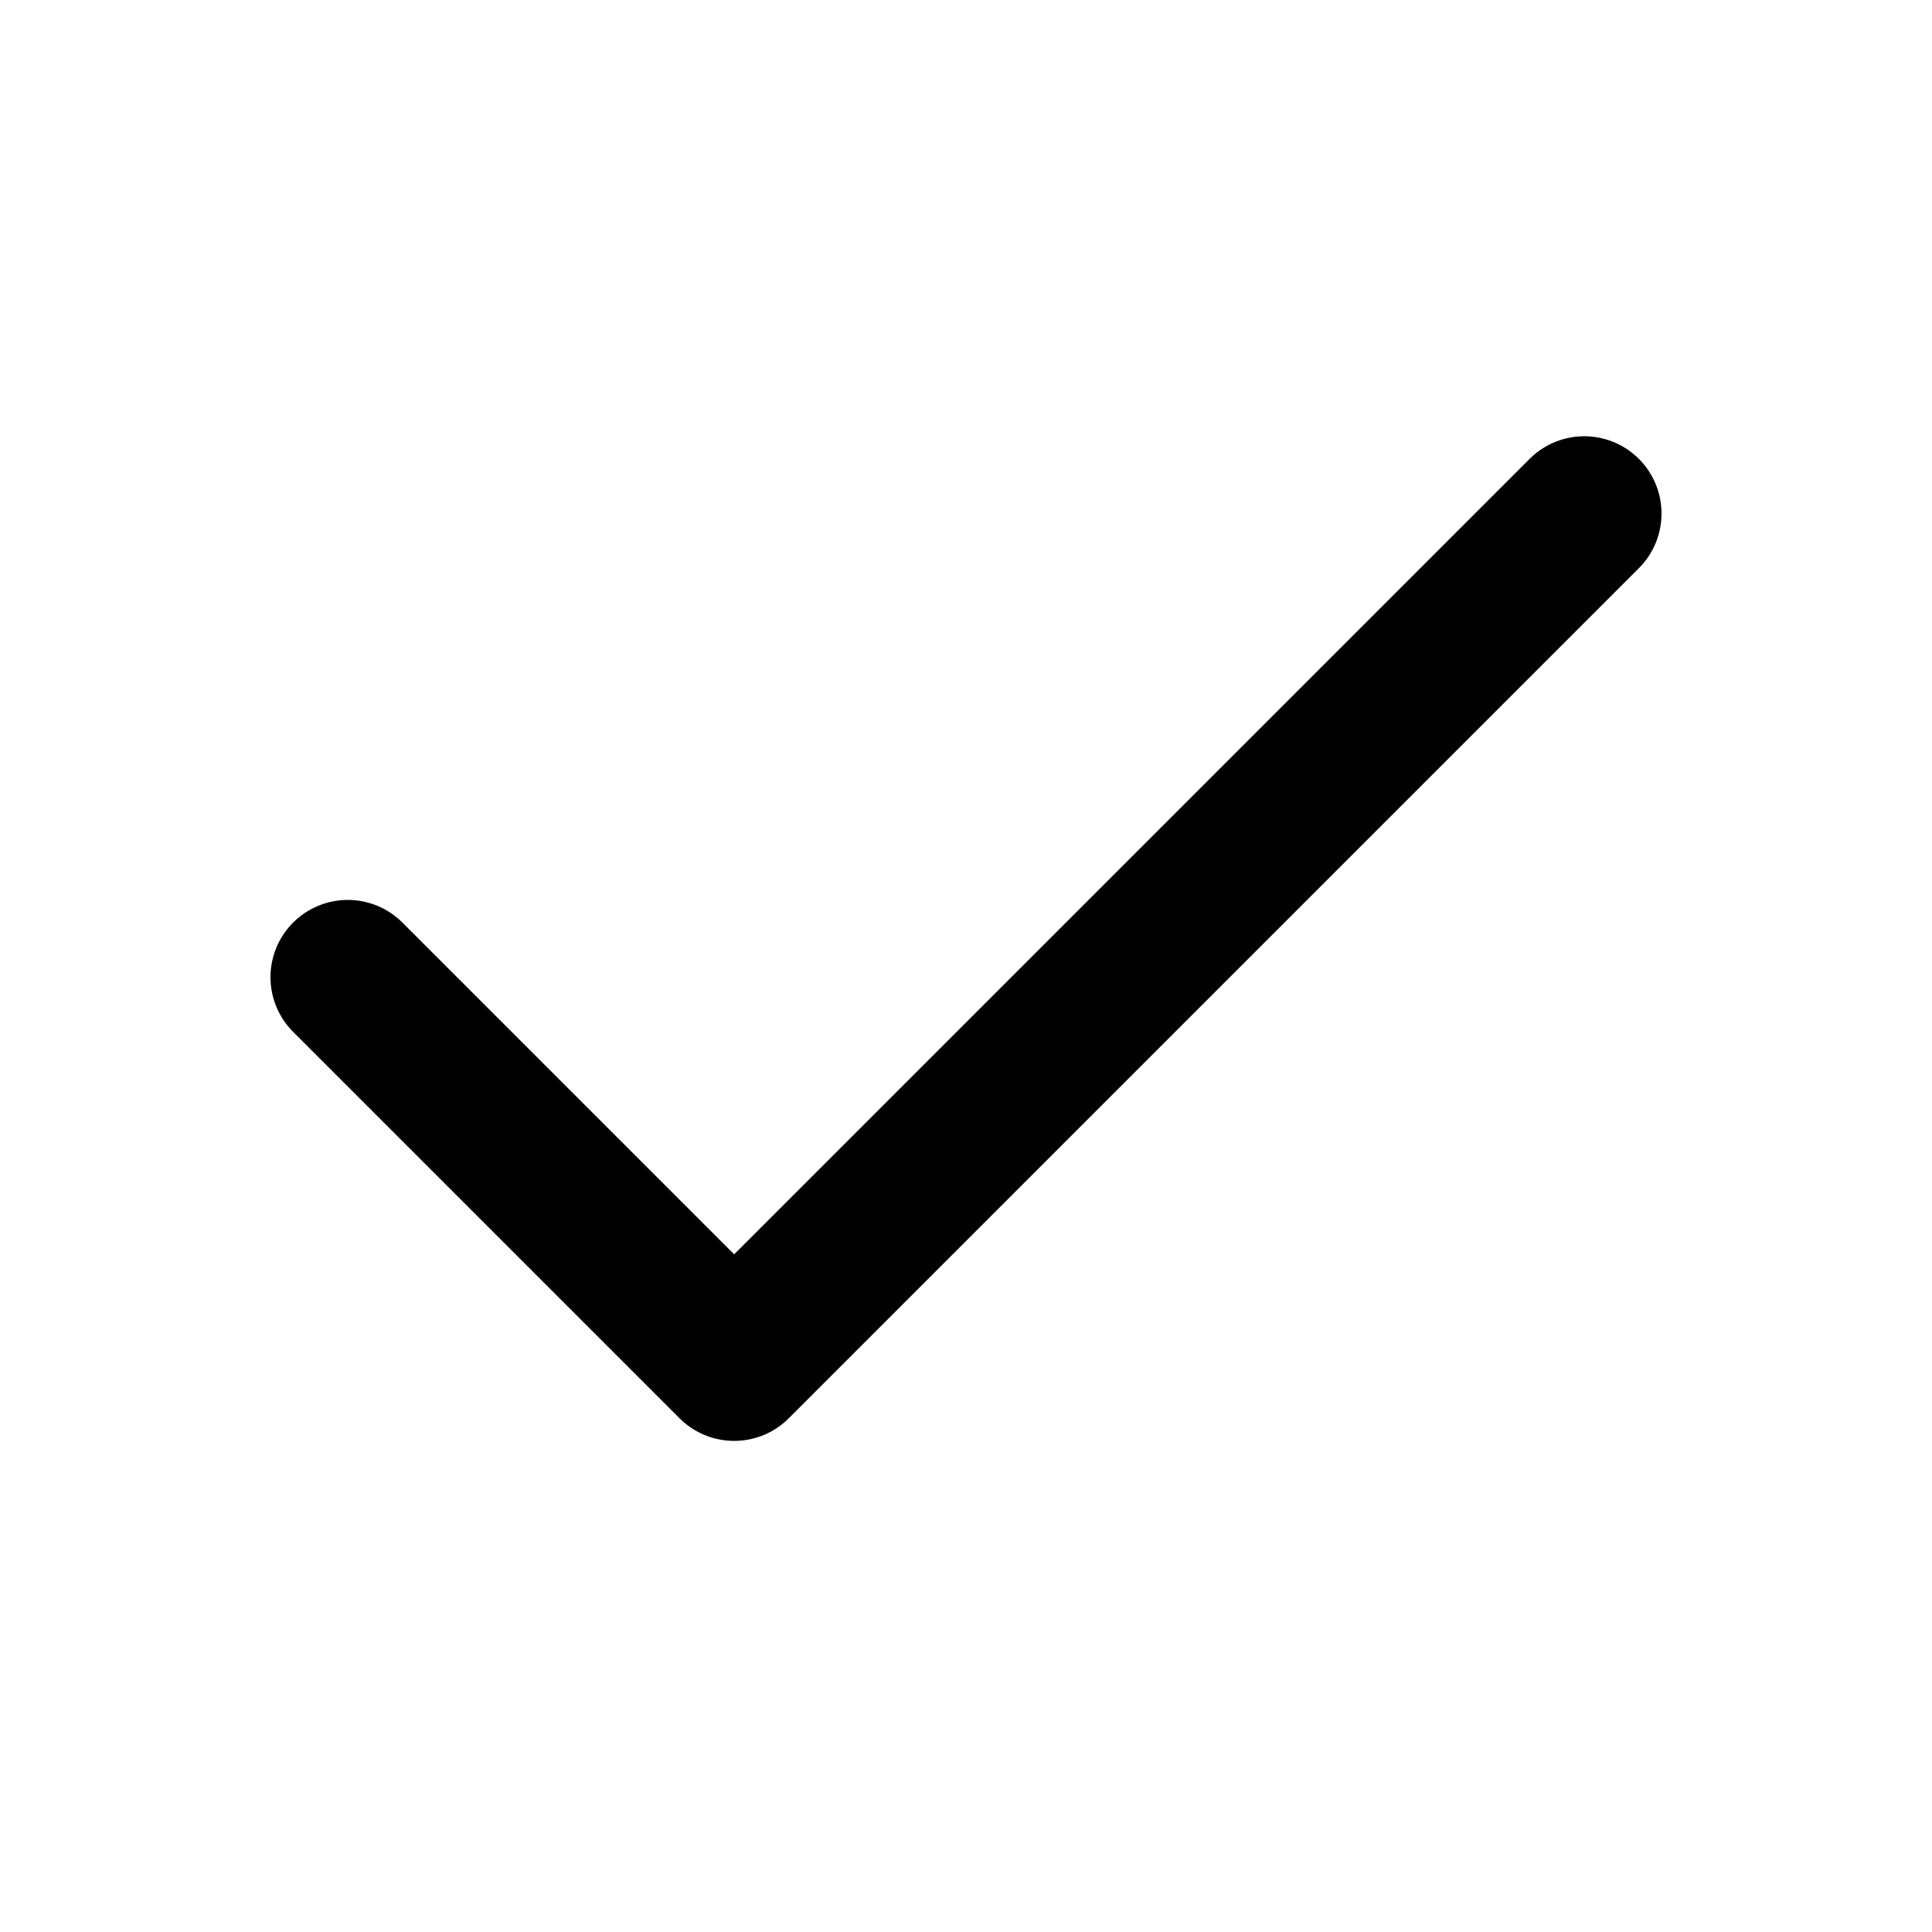
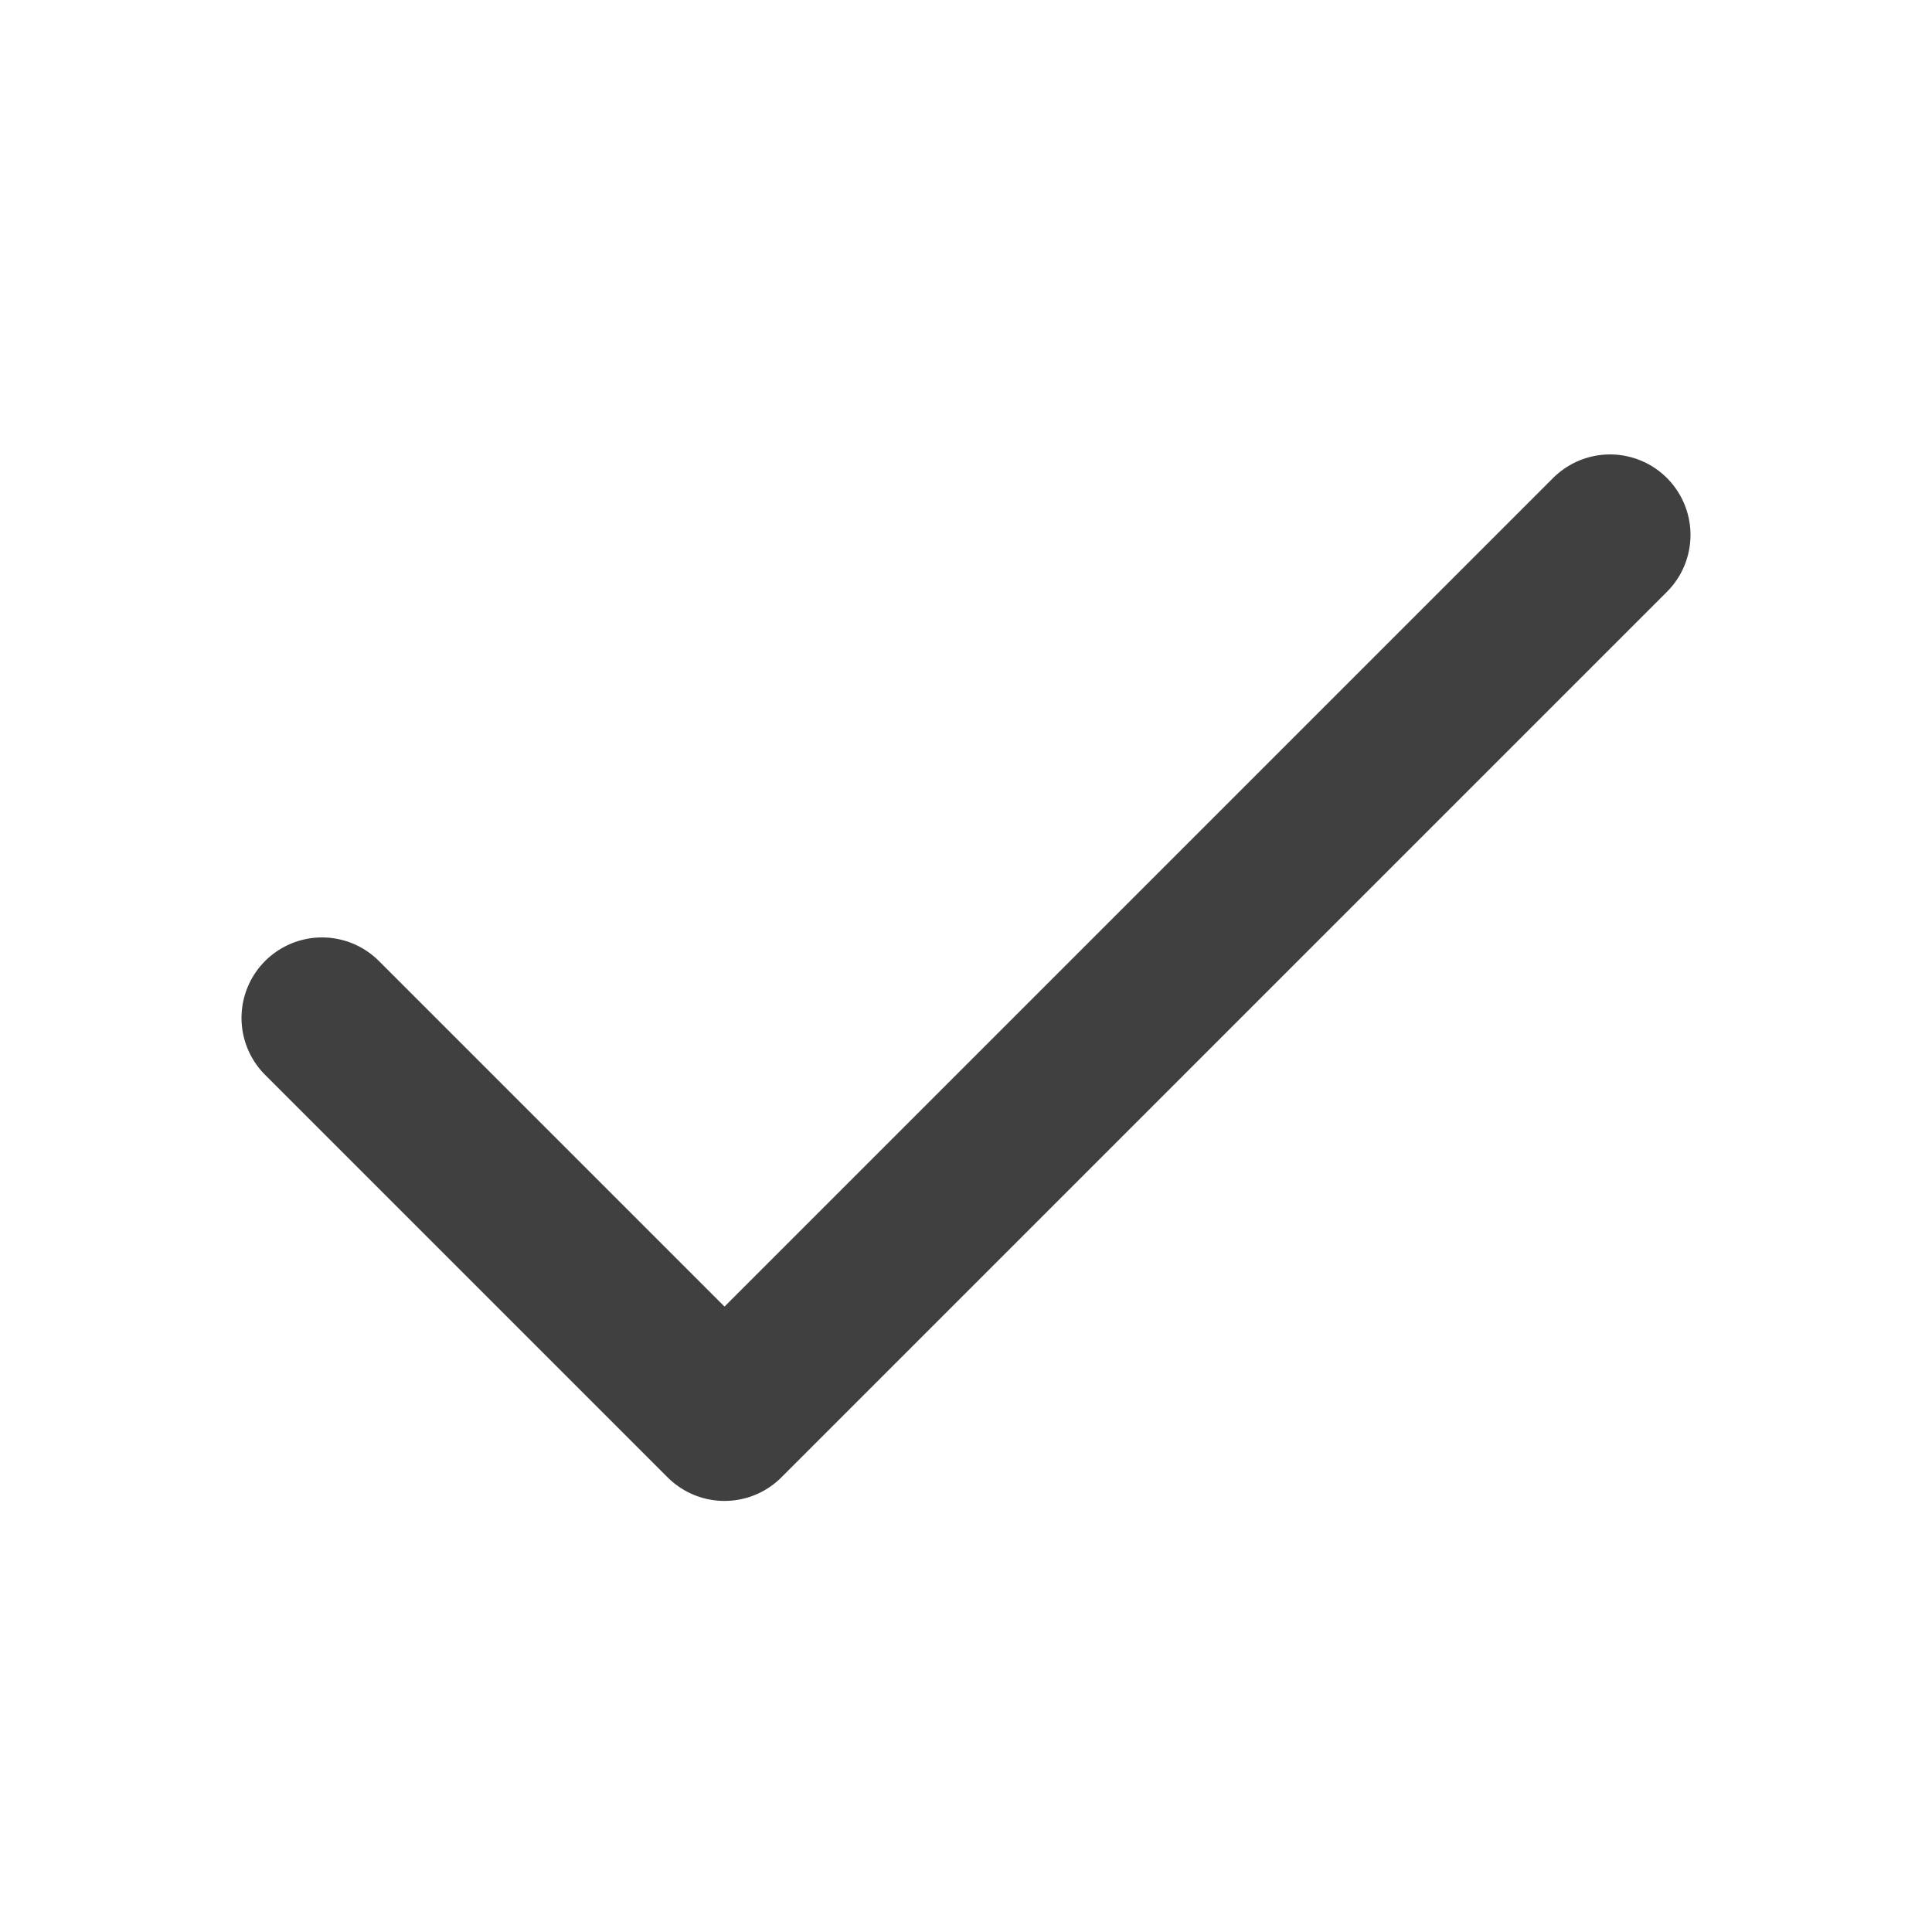
- <svg xmlns="http://www.w3.org/2000/svg" width="25" height="25" viewBox="0 0 24 25" fill="none">
-   <path d="M20 6.645L9 17.645L4 12.645" stroke="black" stroke-width="2" stroke-linecap="round" stroke-linejoin="round" />
+ <svg xmlns="http://www.w3.org/2000/svg" width="24" height="24" viewBox="0 0 24 24" fill="none">
+   <path d="M20 6.645L9 17.645L4 12.645" stroke="#404040" stroke-width="2" stroke-linecap="round" stroke-linejoin="round" />
</svg>
